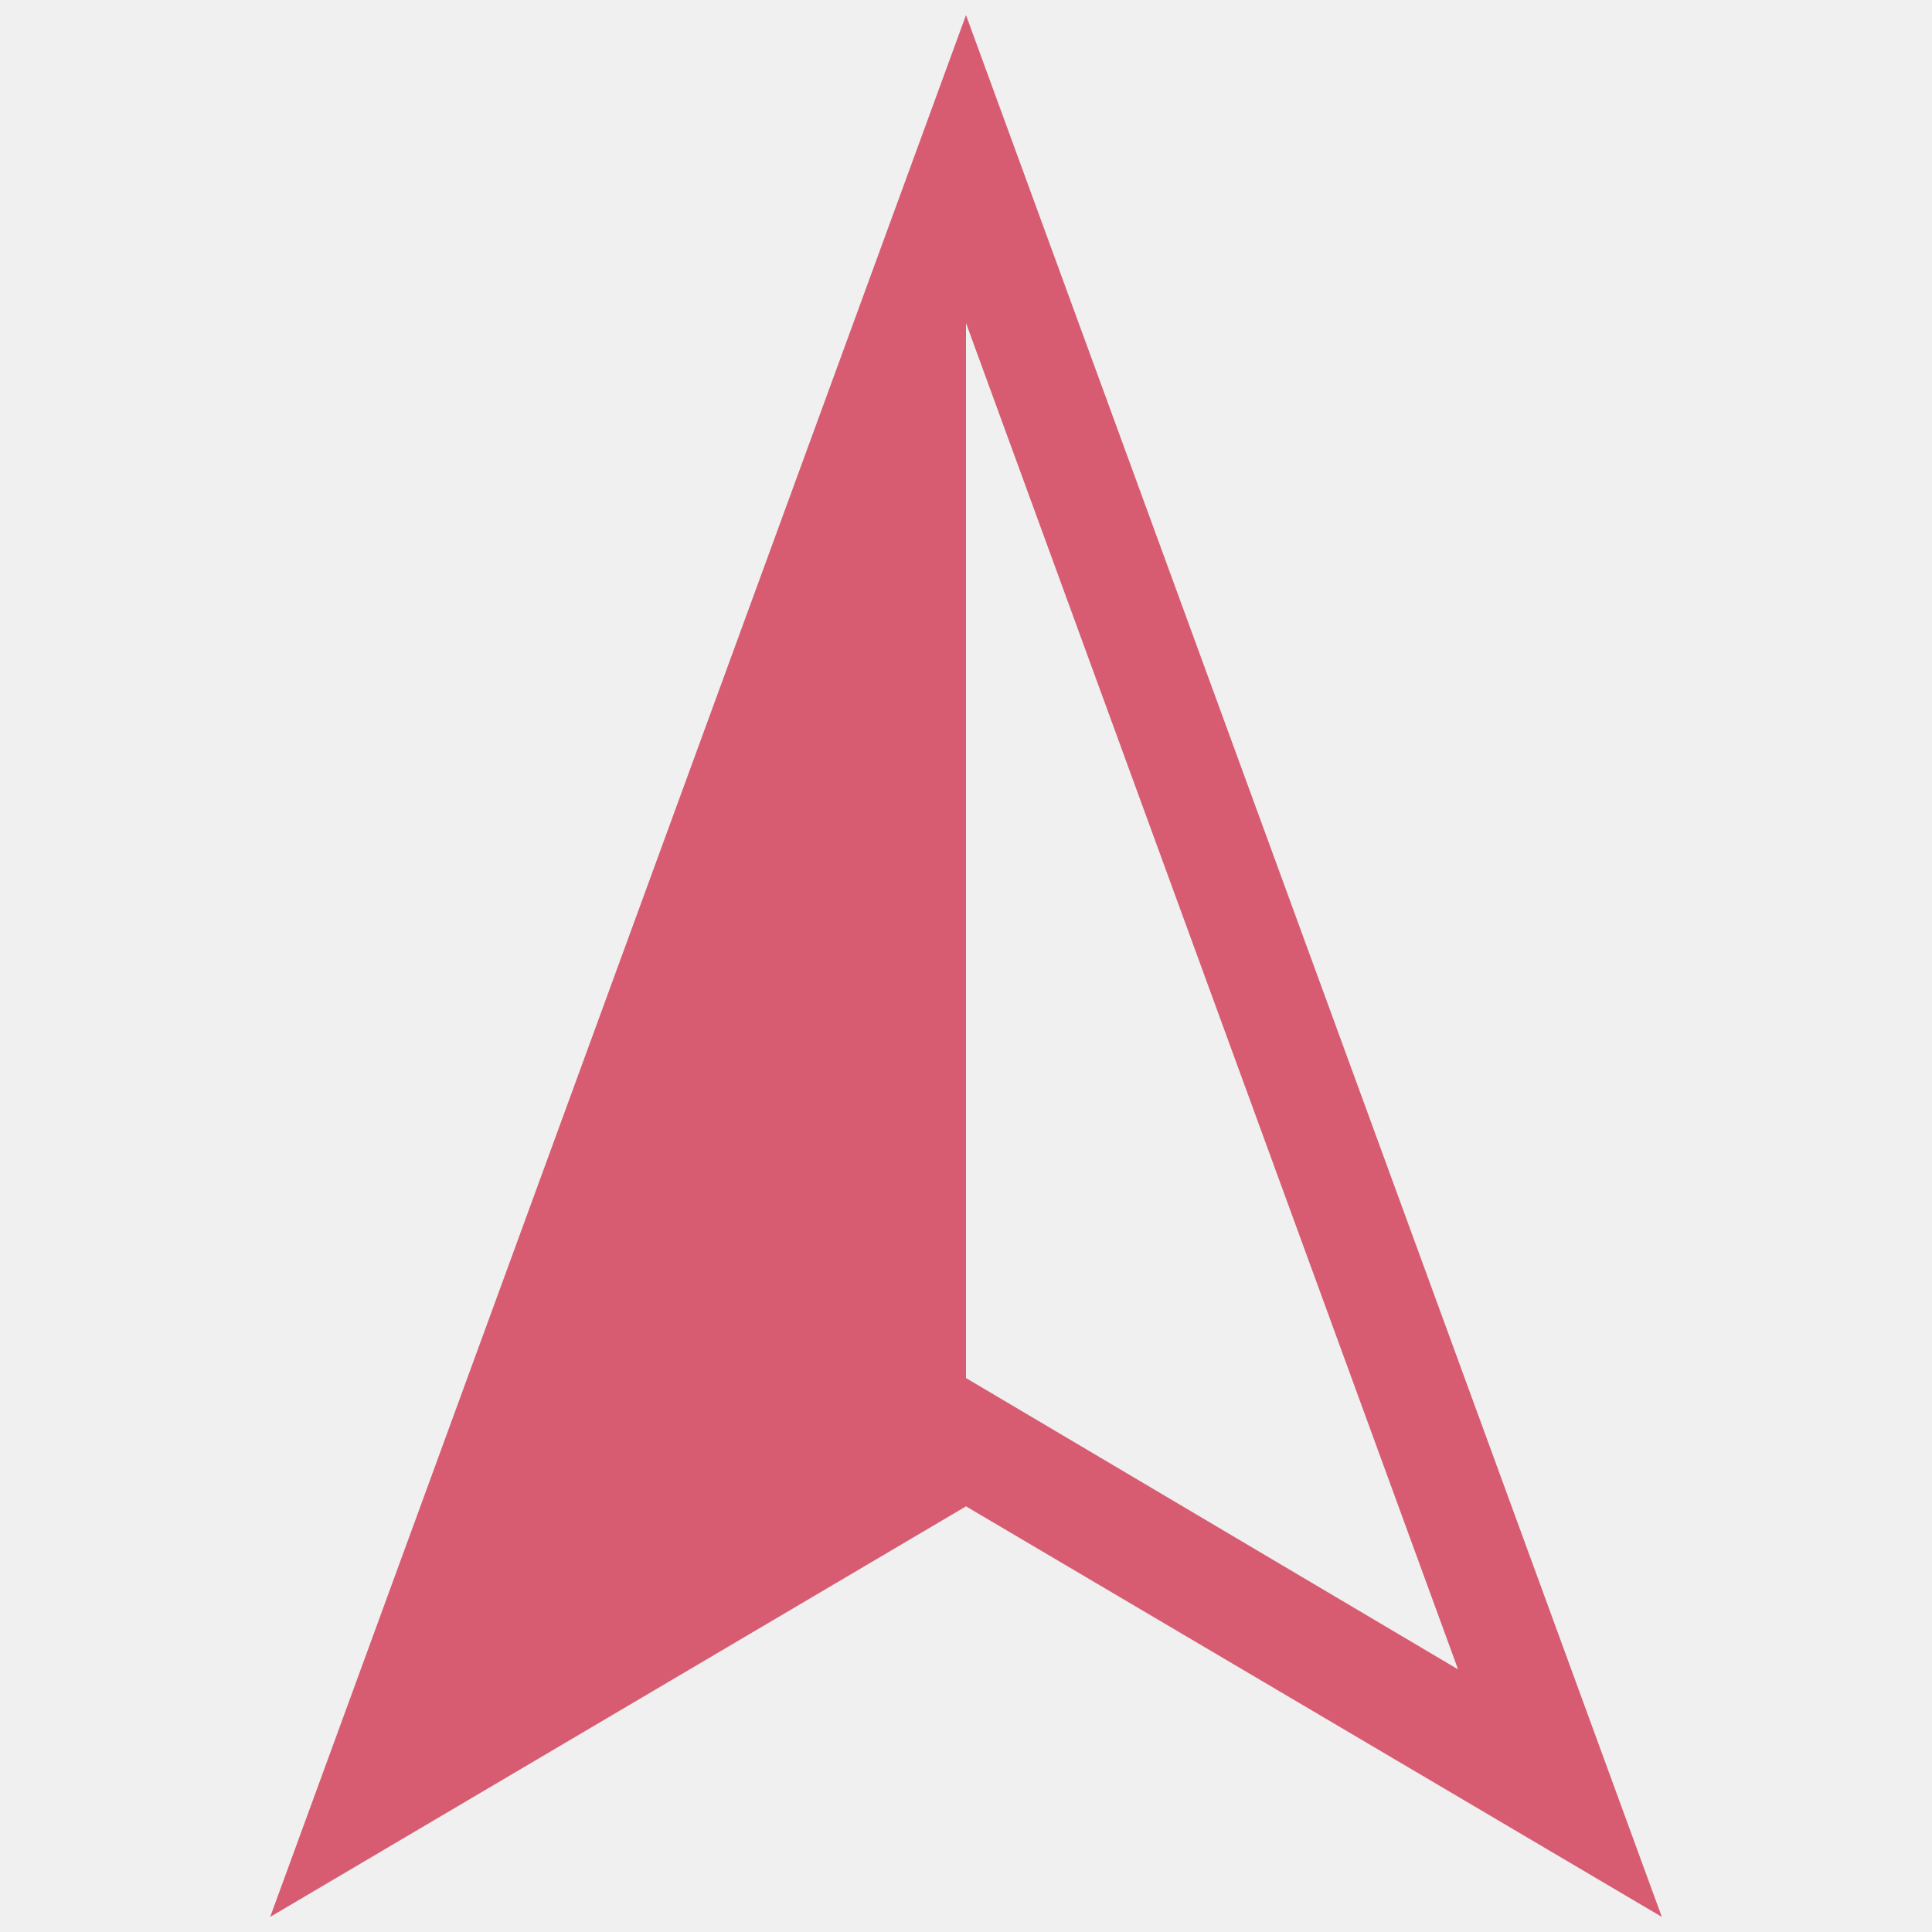
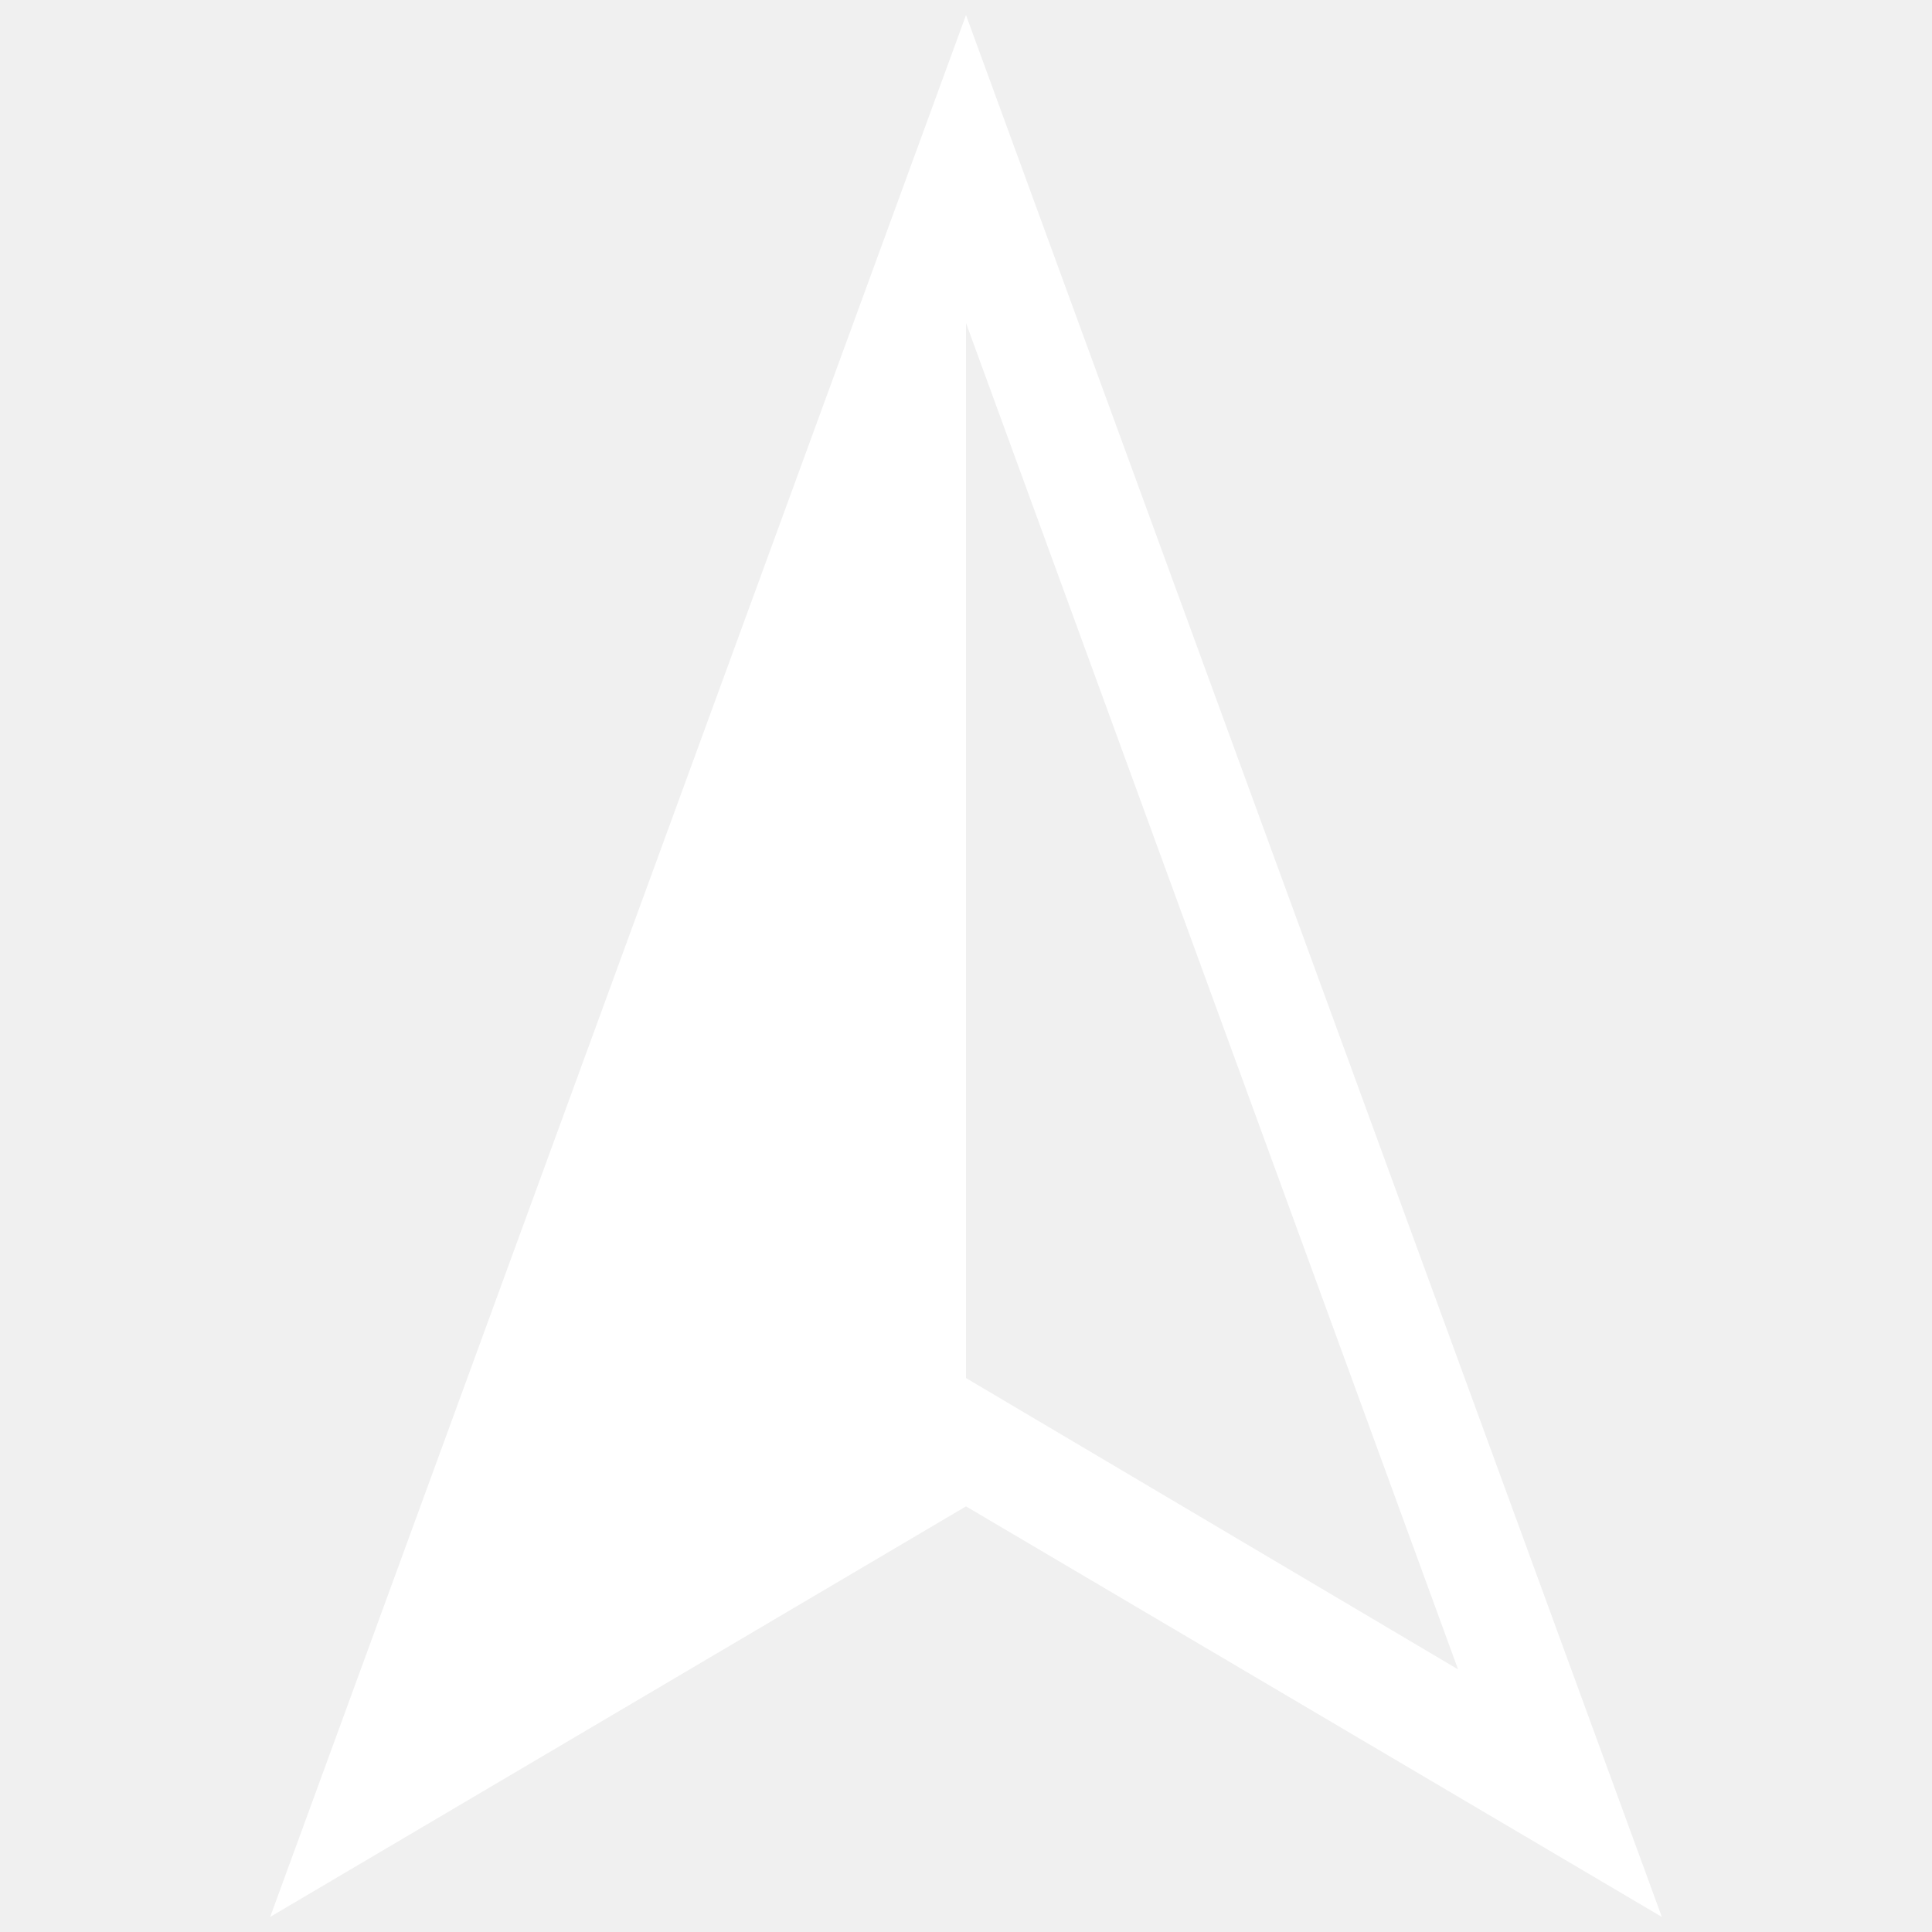
<svg xmlns="http://www.w3.org/2000/svg" version="1.1" id="icons" x="0px" y="0px" viewBox="0 0 128 128" style="enable-background:new 0 0 128 128;" xml:space="preserve">
  <style type="text/css">
- 	.st0{display:none;fill:#d75c71;}
- 	.st1{display:none;fill-rule:evenodd;clip-rule:evenodd;fill:#d75c71;}
+ 	.st0{display:none;fill:#FFF;}
+ 	.st1{display:none;fill-rule:evenodd;clip-rule:evenodd;fill:#FFF;}
	.st2{display:none;}
- 	.st3{display:inline;fill-rule:evenodd;clip-rule:evenodd;fill:#d75c71;}
- 	.st4{display:inline;fill:#d75c71;}
- 	.st5{fill:#d75c71;}
+ 	.st3{display:inline;fill-rule:evenodd;clip-rule:evenodd;fill:#FFF;}
+ 	.st4{display:inline;fill:#FFF;}
+ 	.st5{fill:#FFF;}
</style>
  <g id="row3">
    <path id="nav:5_3_" class="st0" d="M17.7,59.6c0,7.2,5.9,13,13.3,13c5.5,0,10.2-3.3,12.2-7.9l40.5,8.1c0,3.6,1.5,6.8,3.9,9.1   l-13.9,21.6c-1.9-1-4.1-1.6-6.4-1.6c-7.3,0-13.3,5.8-13.3,13c0,7.2,5.9,13,13.3,13s13.3-5.9,13.3-13c0-2.9-0.9-5.5-2.5-7.7   l14.4-22.3c1.4,0.5,2.9,0.8,4.5,0.8c7.3,0,13.3-5.8,13.3-13s-5.9-13-13.3-13c-5.4,0-10,3.2-12.1,7.7l-40.7-8.1   c-0.1-4.1-2.1-7.7-5.2-10l10.1-23.5c1,0.2,2,0.4,3.1,0.4c7.3,0,13.3-5.8,13.3-13S59.5,0,52.2,0c-7.3,0-13.3,5.8-13.3,13   c0,4.2,2,7.9,5.1,10.3L33.8,46.9c-0.9-0.2-1.9-0.3-2.8-0.3C23.7,46.6,17.7,52.4,17.7,59.6z M45.5,13c0-3.6,3-6.5,6.6-6.5   c3.7,0,6.6,2.9,6.6,6.5s-3,6.5-6.6,6.5C48.5,19.6,45.5,16.6,45.5,13z M90.4,72.7c0-3.6,3-6.5,6.6-6.5c3.7,0,6.6,2.9,6.6,6.5   s-3,6.5-6.6,6.5C93.3,79.2,90.4,76.3,90.4,72.7z M67.3,108.4c3.7,0,6.6,2.9,6.6,6.5c0,3.6-3,6.5-6.6,6.5c-3.7,0-6.6-2.9-6.6-6.5   C60.7,111.3,63.7,108.4,67.3,108.4z M24.4,59.6c0-3.6,3-6.5,6.6-6.5c3.7,0,6.6,2.9,6.6,6.5c0,3.6-3,6.5-6.6,6.5   C27.3,66.2,24.4,63.2,24.4,59.6z" />
    <path id="nav:4_2_" class="st0" d="M68.6,46.6H58.3l-2.6,15.5h15.5L68.6,46.6z M110,66.5c-9.9,0-18,7.9-18,17.7   c0,9.8,8,17.7,18,17.7c9.9,0,18-7.9,18-17.7C128,74.4,120,66.5,110,66.5z M110,89.2l-7.6,4.5l7.6-20.9l7.6,20.9L110,89.2z    M108.2,61.6c-1.7,0.1-3.3,0.4-4.8,0.9L92.1,30.8H67.4l1.7,10H57.8l1.7-10H38.6L8.3,90.4h44l3.4-20.3h15.6l3.4,20.3H88   c0.5,1.6,1.1,3.2,1.9,4.6H0l36-68.8h58.9L108.2,61.6z" />
    <path id="nav:3_4_" class="st1" d="M128,64L90.3,50.3l10.5-22.5L77.9,38.1L64,1L50,38.1L27.2,27.8l10.5,22.5L0,64l37.7,13.7   l-10.5,22.5L50,89.9L64,127l14-37.1l22.8,10.3L90.3,77.7L128,64z M11,64.2l29.1-8.7l5.7-1.7l15.1,10.4H11z M64,115.5l-8.7-28   l-1.9-6.2L64,66.5V115.5z M64,12.5l8.7,28l1.9,6.2L64,61.6V12.5z M82.2,74.3L67.2,63.9H117l-29.1,8.7L82.2,74.3z" />
    <path id="nav:2_1_" class="st1" d="M110.5,12.7c-9.7,0-17.5,7.7-17.5,17.1c0,4.2,5.2,13.1,5.2,13.1l8.8,14.5   c-13.2,0.8-33.4,7.5-34,28.9c-0.1,4.9-2,8.9-5.7,12.3c-10.5,9.7-32.5,10.9-40.6,11l12.5-21.8c0,0,8-12.1,8-17.7   c0-12.8-10.6-23.2-23.7-23.2C10.6,46.9,0,57.3,0,70.1c0,5.7,7.1,17.7,7.1,17.7L23.6,115l0,0.3c0.2,0,1,0,2.4,0   c7.9,0,32.8-1,45.3-12.5c4.8-4.4,7.3-9.9,7.5-16.3c0.6-23.2,29.1-23.6,31.7-23.5h0.1l0.1-0.1l11.5-20c0,0,5.9-8.9,5.9-13.1   C128,20.4,120.2,12.7,110.5,12.7z M23.7,82c-7.7,0-14-6.1-14-13.6c0-7.5,6.3-13.7,14-13.7c7.7,0,14,6.1,14,13.7   C37.7,75.9,31.4,82,23.7,82z M110.5,38.6c-5.7,0-10.3-4.5-10.3-10.1c0-5.6,4.6-10.1,10.3-10.1c5.7,0,10.3,4.5,10.3,10.1   C120.8,34.1,116.2,38.6,110.5,38.6z" />
    <path id="nav:1_3_" class="st0" d="M0,86.7c0.6,10.1,4.7,20,12.6,27.8c7.9,7.8,17.9,11.8,28.2,12.4l-0.5-5   c-8.9-0.4-17.8-3.8-24.6-10.5C9,104.7,5.5,96,5.1,87.3L0,86.7z M11.8,86.2c0.1,7.5,2.9,14.8,8.8,20.5c5.7,5.6,13.2,8.5,20.7,8.7   l-0.9-4.9c-6,0-12.1-2.2-16.7-6.8c-4.7-4.6-7-10.8-6.9-16.8L11.8,86.2z M23.6,86.5c-0.2,4.5,1.4,9,4.8,12.4c3.5,3.5,8.2,5,12.8,4.7   l-1.7-4.8c-2.9,0.2-5.8-0.8-8-2.9c-2.4-2.4-4.1-5.1-3.6-8.2L23.6,86.5z M126.1,87.6l-26.5-26l6.7-6.6l-6.3-6.2l3.9-3.8L83.8,25.1   l-3.9,3.8l-6.7-6.6l-6.7,6.6L40,2.9c-2.4-2.4-6.6-2.4-9,0L7.9,25.6c-2.5,2.4-2.5,6.4,0,8.9l26.5,26l-5.1,5c-1.7,1.7-1.7,4.3,0,5.9   l8.8,8.7l-6.6,6.4l9.5,9.4l6.5-6.5l8.8,8.7c1.7,1.6,4.3,1.6,6,0l5.1-5l26.5,26c1.2,1.2,2.8,1.8,4.5,1.8c1.7,0,3.3-0.6,4.5-1.8   l23.1-22.7c1.2-1.2,1.9-2.8,1.9-4.4C128,90.4,127.3,88.8,126.1,87.6z M37.4,57.6l-26.5-26c-0.8-0.8-0.8-2.1,0-2.9l2.7-2.6   l27.9,27.5L37.4,57.6z M43.1,52L15.1,24.5l3.9-3.8L47,48.1L43.1,52z M48.5,46.6L20.5,19.2l3.9-3.8l27.9,27.5L48.5,46.6z M53.9,41.3   L26,13.8l3.9-3.8l27.9,27.5L53.9,41.3z M59.3,36L31.4,8.5L34,5.9c0.4-0.4,0.9-0.6,1.5-0.6c0.6,0,1.1,0.2,1.5,0.6l26.5,26L59.3,36z    M100,116.2c-0.8,0.8-2.2,0.8-3,0l-26.5-26l4.2-4.1l28,27.5L100,116.2z M104.2,112.1l-28-27.5l3.9-3.8l28,27.5L104.2,112.1z    M109.6,106.8l-28-27.5l3.9-3.8l28,27.5L109.6,106.8z M115.1,101.5L87.1,74l3.9-3.8l28,27.5L115.1,101.5z M123.1,93.5l-2.7,2.6   l-28-27.5l4.2-4.1l26.5,26c0.4,0.4,0.6,0.9,0.6,1.5C123.8,92.6,123.5,93.1,123.1,93.5z" />
  </g>
  <g id="row2">
    <polygon id="nav:5_2_" class="st0" points="103.1,78 103.1,65.4 69.6,65.4 69.6,127.1 58,127.1 58,65.4 24.9,65.4 24.9,78 0,60.7    24.9,43.4 24.9,56 58,56 58,25.4 46.6,25.4 64.2,0.9 81.8,25.4 69.6,25.4 69.6,56 103.1,56 103.1,43.4 128,60.7  " />
    <path id="nav:4_1_" class="st1" d="M36.1,55.8L75.9,76c4.9,2.5,6.8,8.4,4.3,13.2c-2.5,4.8-8.5,6.7-13.4,4.2L26.9,73.2   c-4.9-2.5-6.8-8.4-4.3-13.2S31.2,53.3,36.1,55.8z M37.9,84.3l13.3,6.8L23.9,127L37.9,84.3z M68.2,2l33.7,17.1   c4.1,2.1,5.8,7.1,3.6,11.2c-2.1,4.1-7.2,5.7-11.4,3.6L60.5,16.7c-4.1-2.1-5.8-7.1-3.6-11.2C59,1.5,64.1-0.1,68.2,2z M76.1,71.1   c2.3-6.8,5.4-14,9.2-21.1c2.1-4,4.3-7.8,6.6-11.4L57.9,21.3c-1.7,3.9-3.5,7.9-5.6,11.9c-3.8,7.2-7.9,13.8-12.2,19.6L76.1,71.1z" />
    <path id="nav:3_2_" class="st1" d="M64,0C28.2,0,0,27.8,0,63c0,35.2,28.2,62.9,64,62.9c9.3,0,18-1.9,25.9-5.3l-3-4.9   c-2.2,0.8-4.4,1.5-6.7,2.1c1.5-2,2.9-4.1,4.2-6.2l-3.2-5.2c0,0,0,0,0,0c-2.5,4.8-5.4,9.3-8.5,13.4c-2.1,0.4-3.9,0.5-5.8,0.5V92.4   c2.6,0.2,5.3,0.5,8,1c-0.8-2.1-1.5-4.1-1.9-6c-2.1-0.4-4.1-0.6-6.1-0.7V65.7h13.5c2.1-2.2,4.6-4.1,7.4-5.6H66.8V39.3   c6.4-0.4,13.7-2.2,20.9-5.2c3.1,8,5.1,15.9,5.7,23.8c1.8-0.5,3.6-0.8,5.5-1c-0.7-7.3-2.9-16-6.2-24.7c5.6-2.4,10.7-5,14.7-7.8   c8.6,9.4,13.9,21.9,14.5,35.7h-7c5.4,2.8,9.7,7.3,12.3,12.7c0.5-3.2,0.8-6.5,0.8-9.9C128,27.8,99.8,0,64,0z M47.8,8   c-4.1,5.6-7.9,12.4-10.7,19.4c-4.9-2-9.2-4.4-12.6-6.8C31.1,14.6,39,10.2,47.8,8z M20.5,24.5c4,2.8,9.1,5.4,14.7,7.8   c-3.8,10-6,20-6.4,27.9H6C6.6,46.3,11.9,33.9,20.5,24.5z M6,65.7h22.8c0.2,7.8,2.4,18,6.4,28c-5.6,2.4-10.7,5-14.7,7.8   C11.9,92,6.6,79.6,6,65.7z M24.5,105.4c3.6-2.6,7.9-5,12.8-7c2.6,7,6.2,13.7,10.5,19.4C39,115.7,31.1,111.3,24.5,105.4z    M61.2,120.2c-1.9,0-3.8-0.2-5.8-0.5c-5.3-6.9-9.8-15-13.2-23.3c6.4-2.2,13-3.5,19-3.9V120.2z M61.2,86.7   c-6.4,0.4-13.7,2.2-20.9,5.2c-3.4-8.9-5.5-17.8-5.8-26.1h26.7V86.7z M61.2,60.2H34.4c0.4-8.7,2.4-17.4,5.8-26.1   c7.2,2.9,14.5,4.8,20.9,5.2V60.2z M61.2,33.5c-6.2-0.4-13-1.9-19.2-4.1c3.6-8.5,8.3-16.3,13.4-23.1c2.1-0.4,3.9-0.5,5.8-0.5V33.5z    M66.8,33.5V5.8c1.9,0,3.8,0.2,5.8,0.5c5.1,6.8,9.8,14.6,13.4,23.1C79.8,31.7,73,33.2,66.8,33.5z M90.9,27.4   c-2.8-7-6.6-13.9-10.7-19.4c8.8,2.2,16.8,6.7,23.3,12.6C100.1,23,95.8,25.4,90.9,27.4z M121.2,77c-2-4.1-5.3-7.5-9.4-9.7   c-3.1-1.6-6.7-2.6-10.4-2.6c-0.6,0-1.2,0-1.8,0.1c-1.5,0.1-2.9,0.4-4.2,0.8c-1.5,0.4-3,1-4.4,1.7c-2.1,1.1-4,2.6-5.6,4.3   c-3.7,3.8-5.9,9-5.9,14.7c0,0.6,0.1,1.2,0.2,1.9c0.3,1.4,0.8,3,1.4,4.6c1.9,4.7,4.6,9.5,4.9,9.9c0,0,0,0,0,0l2.4,4l1.9,3.2l2.3,3.8   l8.7,14.3l14.6-25.3c0,0,7.4-11.2,7.4-16.4C123.3,83,122.5,79.8,121.2,77z M114.2,85.9c-0.3,3.4-1.9,6.3-4.4,8.4   c-1.8,1.5-4.1,2.6-6.6,2.9c-0.6,0.1-1.3,0.2-1.9,0.2c-4.6,0-8.7-2.4-11-5.9c-1.3-1.9-2-4.2-2-6.7c0-4.8,2.8-9,6.9-11.2   c1.4-0.7,2.8-1.2,4.4-1.4c0.5-0.1,1.1-0.1,1.6-0.1c7.2,0,12.9,5.7,12.9,12.6C114.3,85.1,114.2,85.5,114.2,85.9z" />
    <path id="nav:2" class="st0" d="M76.8,32H17.6c-1.8,0-3.3,1.5-3.3,3.2v89.6c0,1.8,1.5,3.2,3.3,3.2h59.2c1.8,0,3.3-1.5,3.3-3.2V35.2   C80.1,33.4,78.6,32,76.8,32z M47.2,125.9c-3.1,0-5.6-2.5-5.6-5.5c0-3.1,2.5-5.5,5.6-5.5c3.1,0,5.6,2.5,5.6,5.5   C52.8,123.4,50.3,125.9,47.2,125.9z M73.3,110.3c0,0.9-0.7,1.6-1.6,1.6H22.7c-0.9,0-1.6-0.7-1.6-1.6V40.2c0-0.9,0.7-1.6,1.6-1.6   h48.9c0.9,0,1.6,0.7,1.6,1.6V110.3z M113.7,38.8c-0.6-9.8-4.6-19.3-12.2-26.8C93.9,4.5,84.2,0.6,74.3,0l0.5,4.8   c8.6,0.4,17.2,3.7,23.7,10.1c6.5,6.4,9.9,14.9,10.3,23.3L113.7,38.8z M102.3,39.3c-0.1-7.2-2.8-14.3-8.4-19.8   c-5.5-5.4-12.7-8.2-20-8.4l0.9,4.7c5.8,0,11.7,2.2,16.2,6.5c4.5,4.5,6.7,10.4,6.6,16.2L102.3,39.3z M90.9,39   c0.2-4.3-1.3-8.7-4.7-12c-3.4-3.3-7.9-4.9-12.4-4.6l1.6,4.7c2.8-0.2,5.6,0.7,7.8,2.8c2.3,2.3,3.9,4.9,3.4,7.9L90.9,39z M47.2,61.7   c-9.2,0-16.7,7.4-16.7,16.5c0,9.1,7.5,16.5,16.7,16.5c9.3,0,16.8-7.4,16.8-16.5C64,69.1,56.5,61.7,47.2,61.7z M47.2,82.9l-7.1,4.2   l7.1-19.5l7.1,19.5L47.2,82.9z" />
    <path id="nav:1" class="st1" d="M33.1,31.3C33.1,14.6,47.2,1,64.2,1c17,0,30.7,13.5,30.7,30.2c0,14.4-10.2,26.4-23.8,29.4L63.8,127   l-7.3-66.4C43.2,57.1,33.1,45.4,33.1,31.3z M63.8,23.2c0-4.6-3.8-8.2-8.4-8.2S47,18.6,47,23.2s3.8,8.2,8.4,8.2S63.8,27.7,63.8,23.2   z" />
  </g>
  <g id="row1">
    <path id="nav:5_1_" class="st0" d="M49.7,1h23.7v14H49.7V1z M49.7,47.7h23.7V57H49.7V47.7z M49.7,89.6h23.7V127H49.7V89.6z    M30.8,19.7h75.9V43H30.8L18.4,31.4L30.8,19.7z M21.3,61.7h75.9l12.4,11.7L97.1,85H21.3V61.7z" />
    <path id="nav:4" class="st1" d="M64,1C38.8,1,18.3,21.2,18.3,46S64,127,64,127s45.7-56.2,45.7-81S89.2,1,64,1z M64,74.9   c-16.6,0-30-13.2-30-29.5C34,29,47.4,15.8,64,15.8c16.6,0,30,13.2,30,29.5C94,61.6,80.6,74.9,64,74.9z" />
    <g id="nav:3_3_" class="st2">
      <ellipse class="st3" cx="16.7" cy="81.5" rx="4.6" ry="4.6" />
      <ellipse class="st3" cx="113.7" cy="49.4" rx="4.6" ry="4.6" />
      <path class="st4" d="M82.9,76.4c-1.6,0-3.1-0.2-4.5-0.6l1-3.5c1.4,0.4,3.2,0.5,4.8,0.4l0.3,3.6C84,76.4,83.5,76.4,82.9,76.4z     M90.5,74.6l-1.8-3.2c1.3-0.7,2.4-1.7,3.4-3.1l3,2.1C93.8,72.3,92.3,73.6,90.5,74.6z M20.3,74l-3.6-1c0.5-1.8,1.1-3.6,1.7-5.3    l3.5,1.3C21.3,70.5,20.8,72.2,20.3,74z M72.9,72.8c-1.3-1.2-2.6-2.7-3.8-4.6l3.1-2c1.1,1.6,2.1,2.9,3.2,3.8L72.9,72.8z M98,65.4    l-3.4-1.5c0.3-0.7,0.7-1.5,1-2.2c0.4-0.9,0.8-1.9,1.3-2.8l3.3,1.6c-0.4,0.9-0.8,1.8-1.2,2.7C98.7,63.9,98.4,64.6,98,65.4z     M24,64.1l-3.3-1.6c0.9-1.8,1.8-3.4,2.8-5l3.1,1.9C25.6,60.9,24.8,62.4,24,64.1z M66.3,63.4l-0.4-0.7c-0.7-1.3-1.5-2.7-2.3-4    l3.2-1.8c0.8,1.4,1.6,2.8,2.3,4.2l0.4,0.7L66.3,63.4z M102.9,56.1l-3-2.2c1.4-1.8,2.9-3.1,4.6-4.1l1.8,3.2    C105.1,53.7,103.9,54.7,102.9,56.1z M29.7,55.4l-2.8-2.4c1.3-1.5,2.8-2.8,4.3-4l2.2,2.9C32.1,52.9,30.8,54,29.7,55.4z M60.7,54.4    c-1.1-1.4-2.3-2.5-3.6-3.4l2.2-3c1.6,1.1,3,2.4,4.3,4.1L60.7,54.4z M37.8,49.4L36.3,46c1.8-0.8,3.8-1.3,5.8-1.6l0.5,3.6    C40.9,48.3,39.3,48.7,37.8,49.4z M52.7,48.8c-1.5-0.5-3.2-0.8-5-0.9l0.3-3.6c2.1,0.2,4.1,0.5,5.8,1.1L52.7,48.8z" />
      <path id="nav:3_1_" class="st4" d="M94.8,14.3L64.1,26.8L33.2,14.3L0,27.8v85.1l33.2-13.4l30.4,12.3l31.2-11.5l33.2,13.6V27.9    L94.8,14.3z M122.4,105.5L97.6,95.3V70.1c-1.4,2.2-3.1,4.3-5.6,5.8v19.3l-25.6,9.4V67.4c-0.8-1.3-1.4-2.5-2.1-3.8    c-1.1-2.1-2.2-4.1-3.4-5.9v47L36,94.6V52.4c-2.1,1.3-4,3-5.6,4.9v37.3L5.6,104.7V31.4l24.9-10.1v25.9C32.2,46,34,45,36,44.2V21.4    l24.9,10.1V47c2.2,1.7,4,3.7,5.6,5.8v-21L92,21.4V65c0.6-1.2,1.3-2.5,1.9-4c1-2.2,2.1-4.6,3.6-6.9V21.4l24.9,10.2V105.5z" />
    </g>
    <path id="nav:2_3_" class="st5" d="M64,1L17.9,127L64,99.8l46.1,27.2L64,1z M64,21.4l32.6,89.2L64,91.3V21.4z" />
    <path id="nav:1_2_" class="st0" d="M64,127C28.7,127,0,98.7,0,64S28.7,1,64,1s64,28.2,64,63S99.3,127,64,127z M64,10.2   C33.8,10.2,9.3,34.3,9.3,64s24.5,53.8,54.7,53.8s54.7-24.1,54.7-53.8S94.2,10.2,64,10.2z M52.8,53L29.9,97.5L75.2,75l22.9-44.5   L52.8,53z M64,69.5c-3.1,0-5.6-2.4-5.6-5.5c0-3,2.5-5.5,5.6-5.5s5.6,2.4,5.6,5.5C69.6,67,67.1,69.5,64,69.5z" />
  </g>
</svg>
